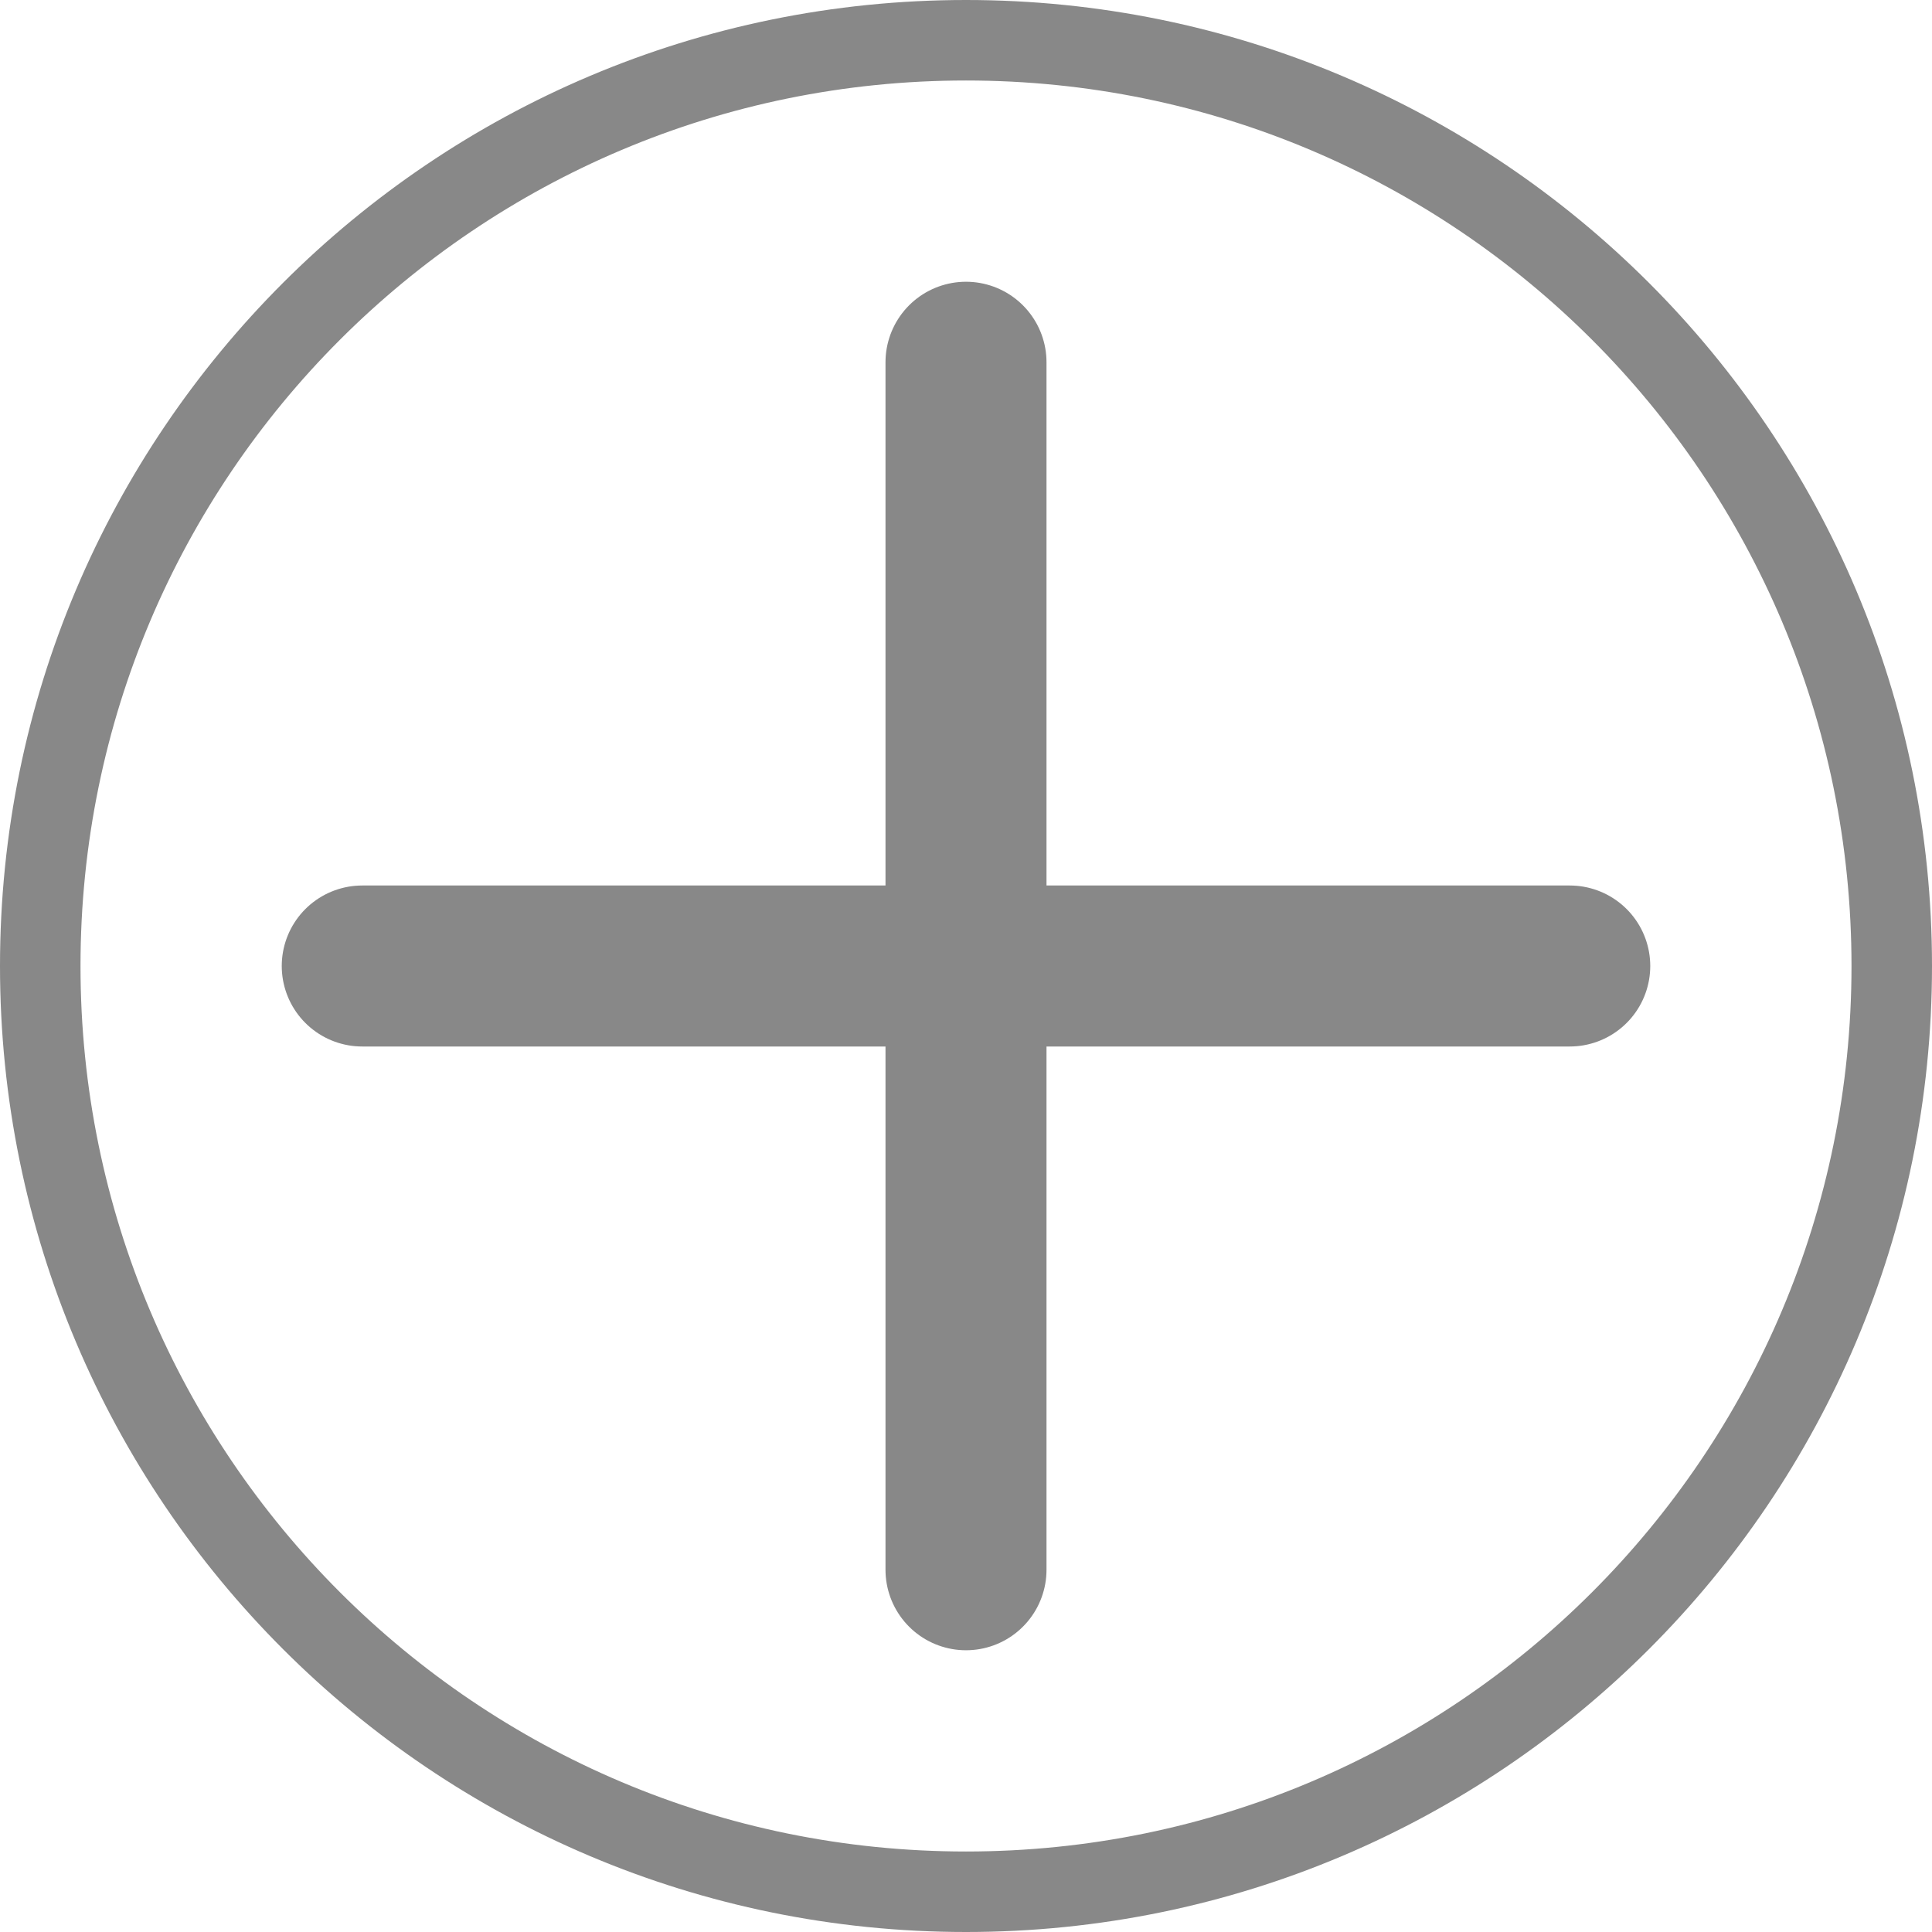
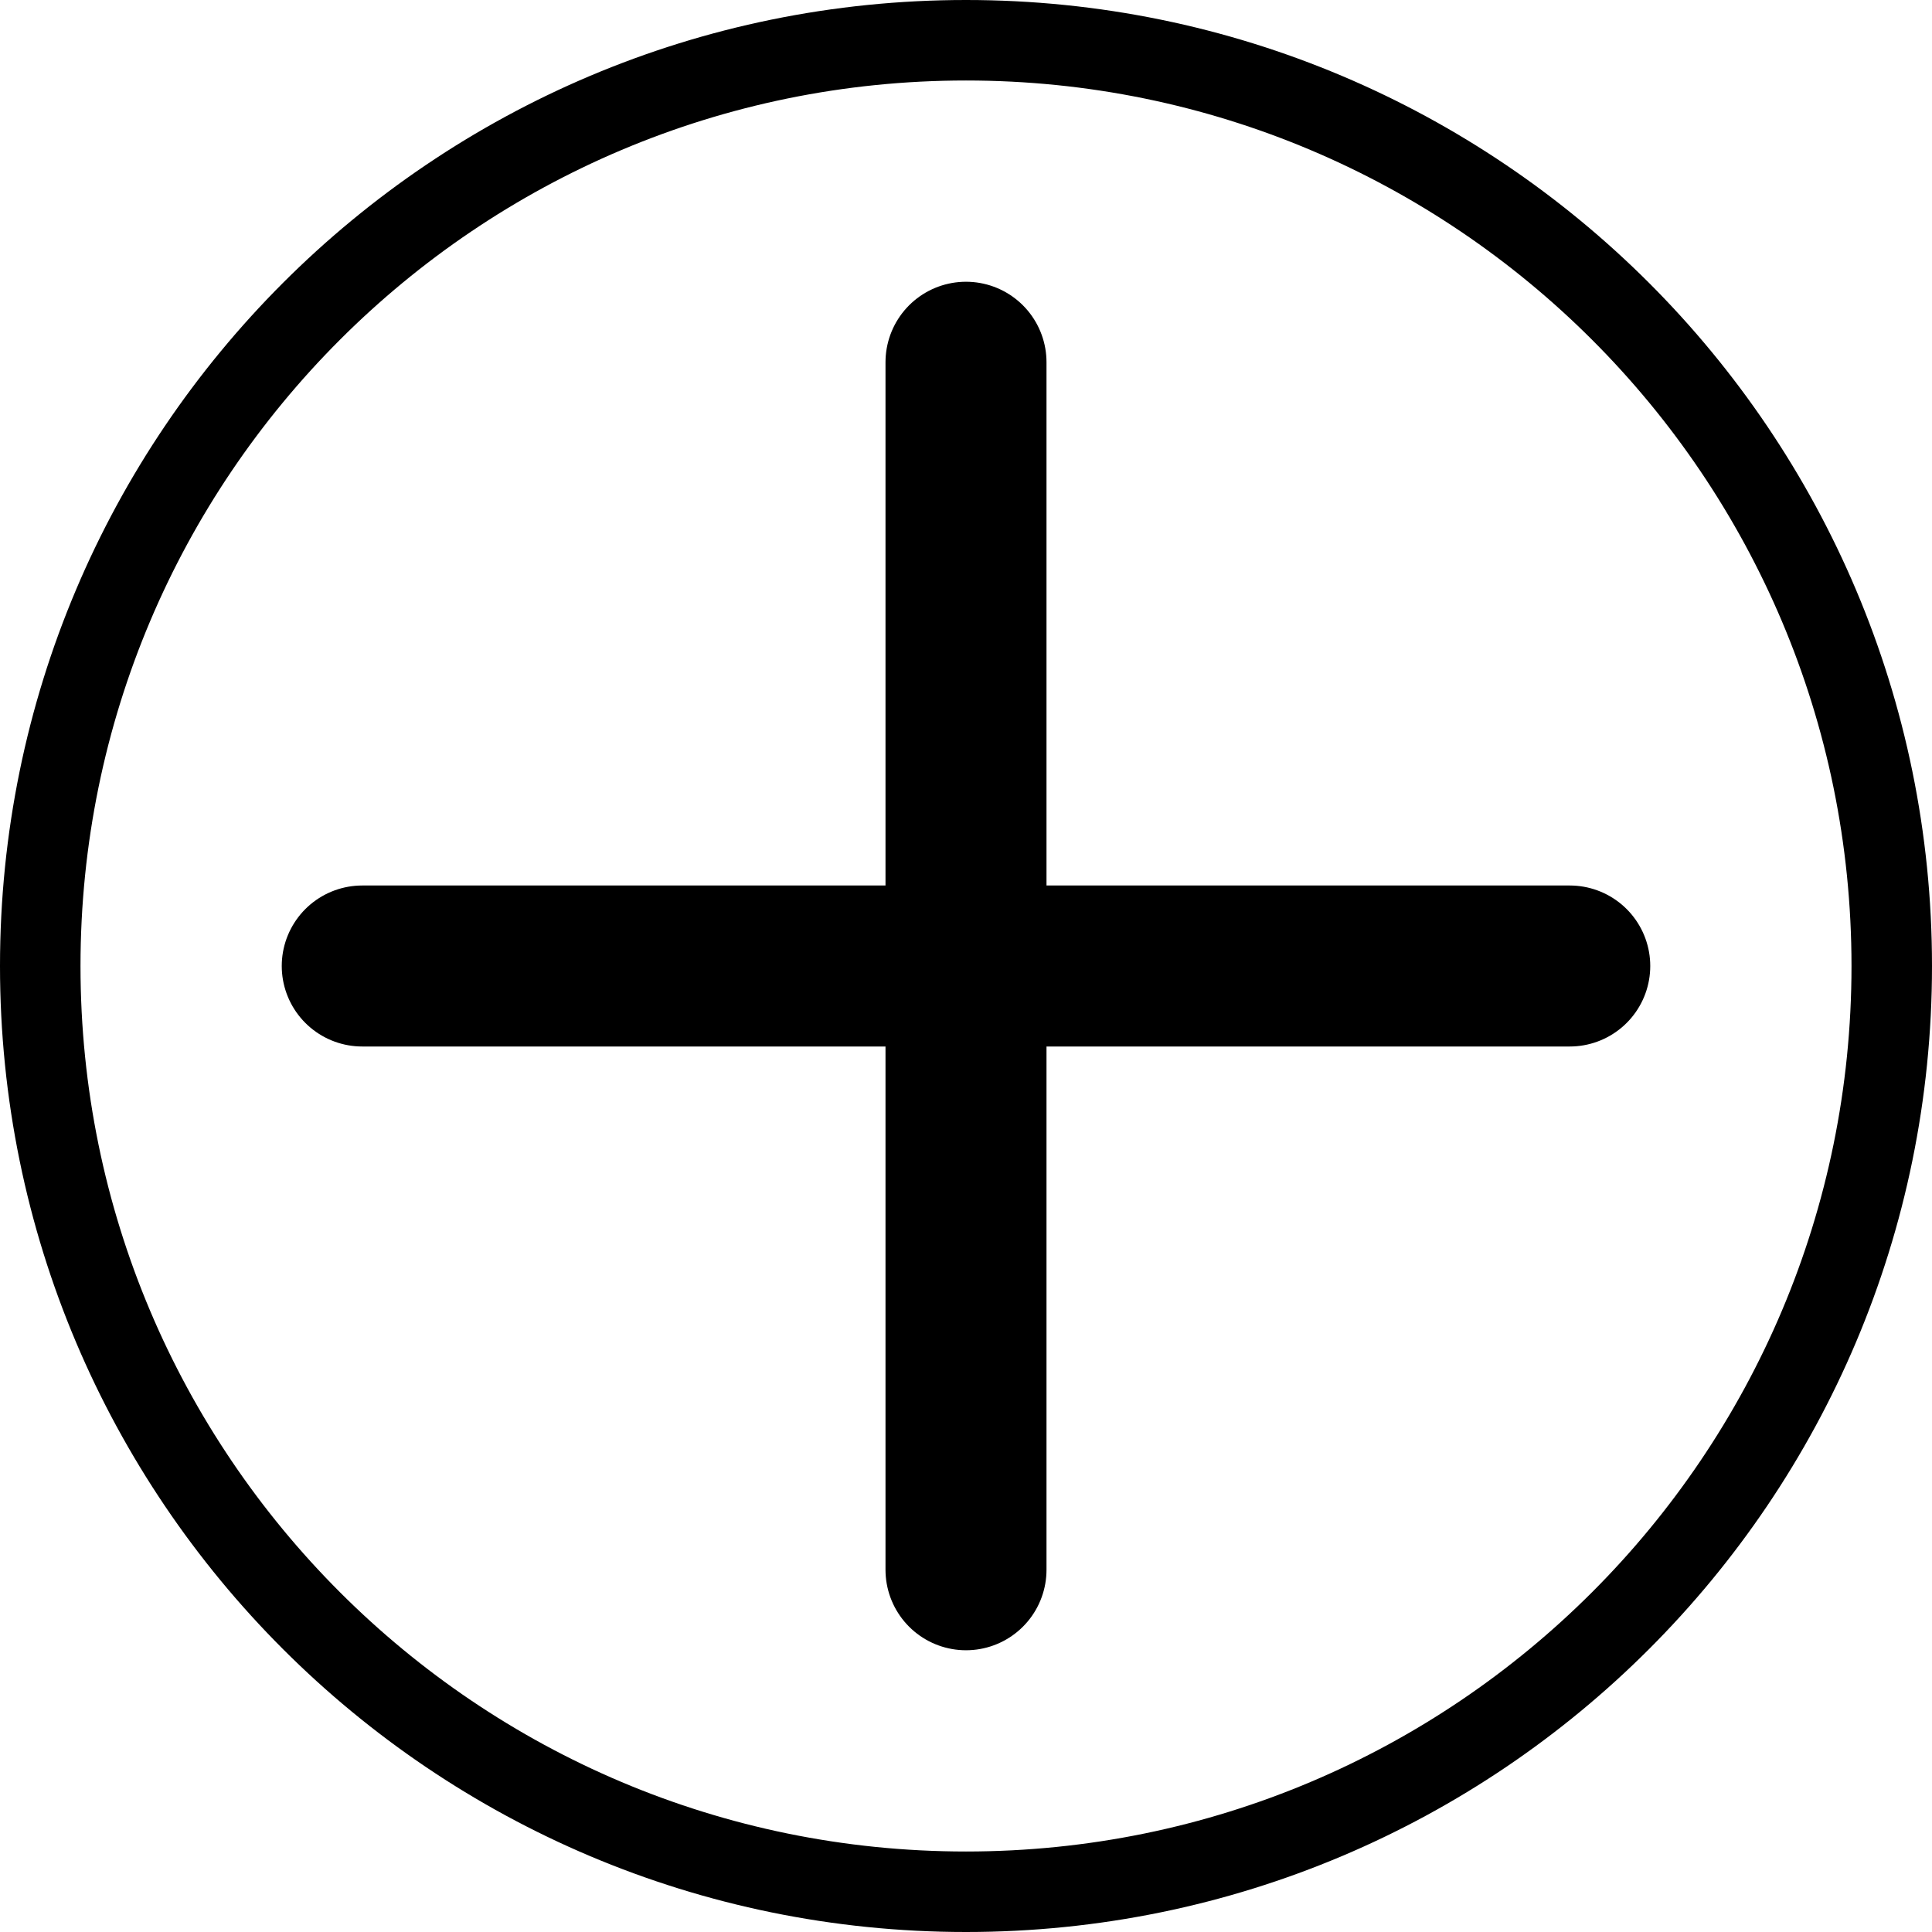
<svg xmlns="http://www.w3.org/2000/svg" width="30" height="30" viewBox="0 0 24 24" fill="none">
-   <rect x="0.5" y="0.5" width="23" height="23" rx="11.5" stroke="#888888" />
-   <path d="M12 4.5V19.5M19.5 12H4.5" stroke="#888888" stroke-width="2" stroke-linecap="round" stroke-linejoin="round" />
+   <rect x="0.5" y="0.5" width="23" height="23" rx="11.5" stroke="currentColor" />
+   <path d="M12 4.5V19.5M19.5 12H4.5" stroke="currentColor" stroke-width="2" stroke-linecap="round" stroke-linejoin="round" />
</svg>
